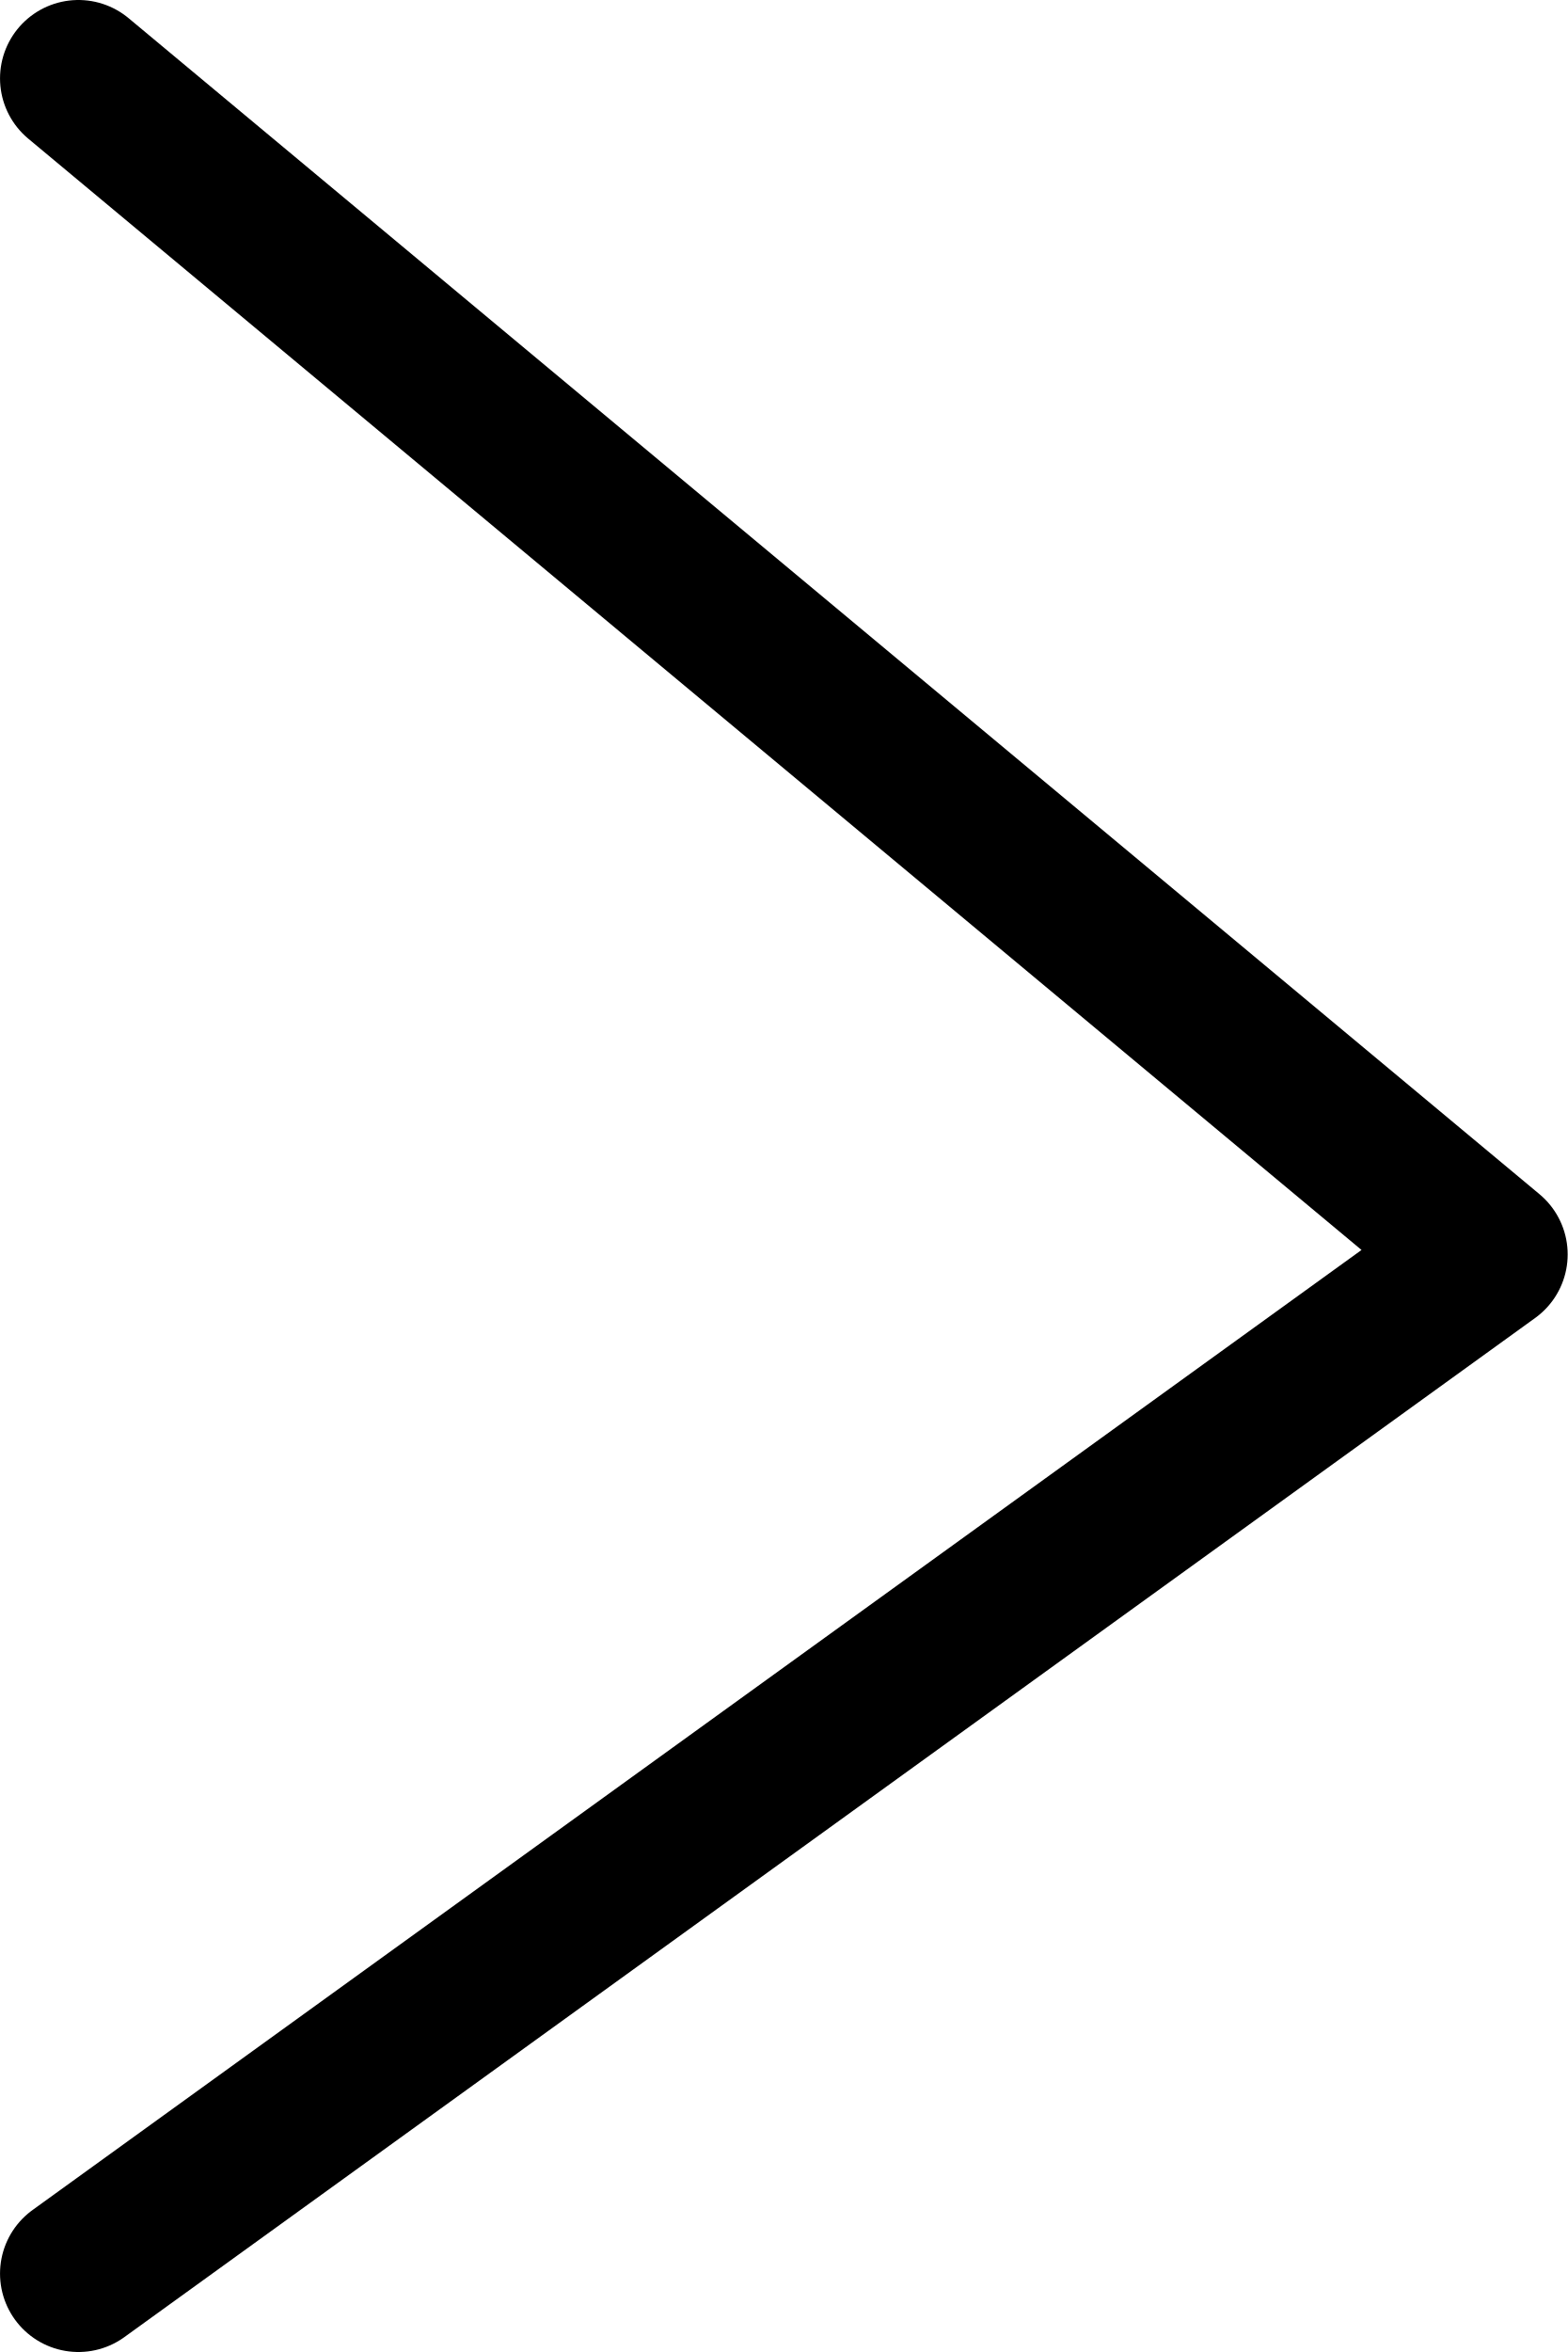
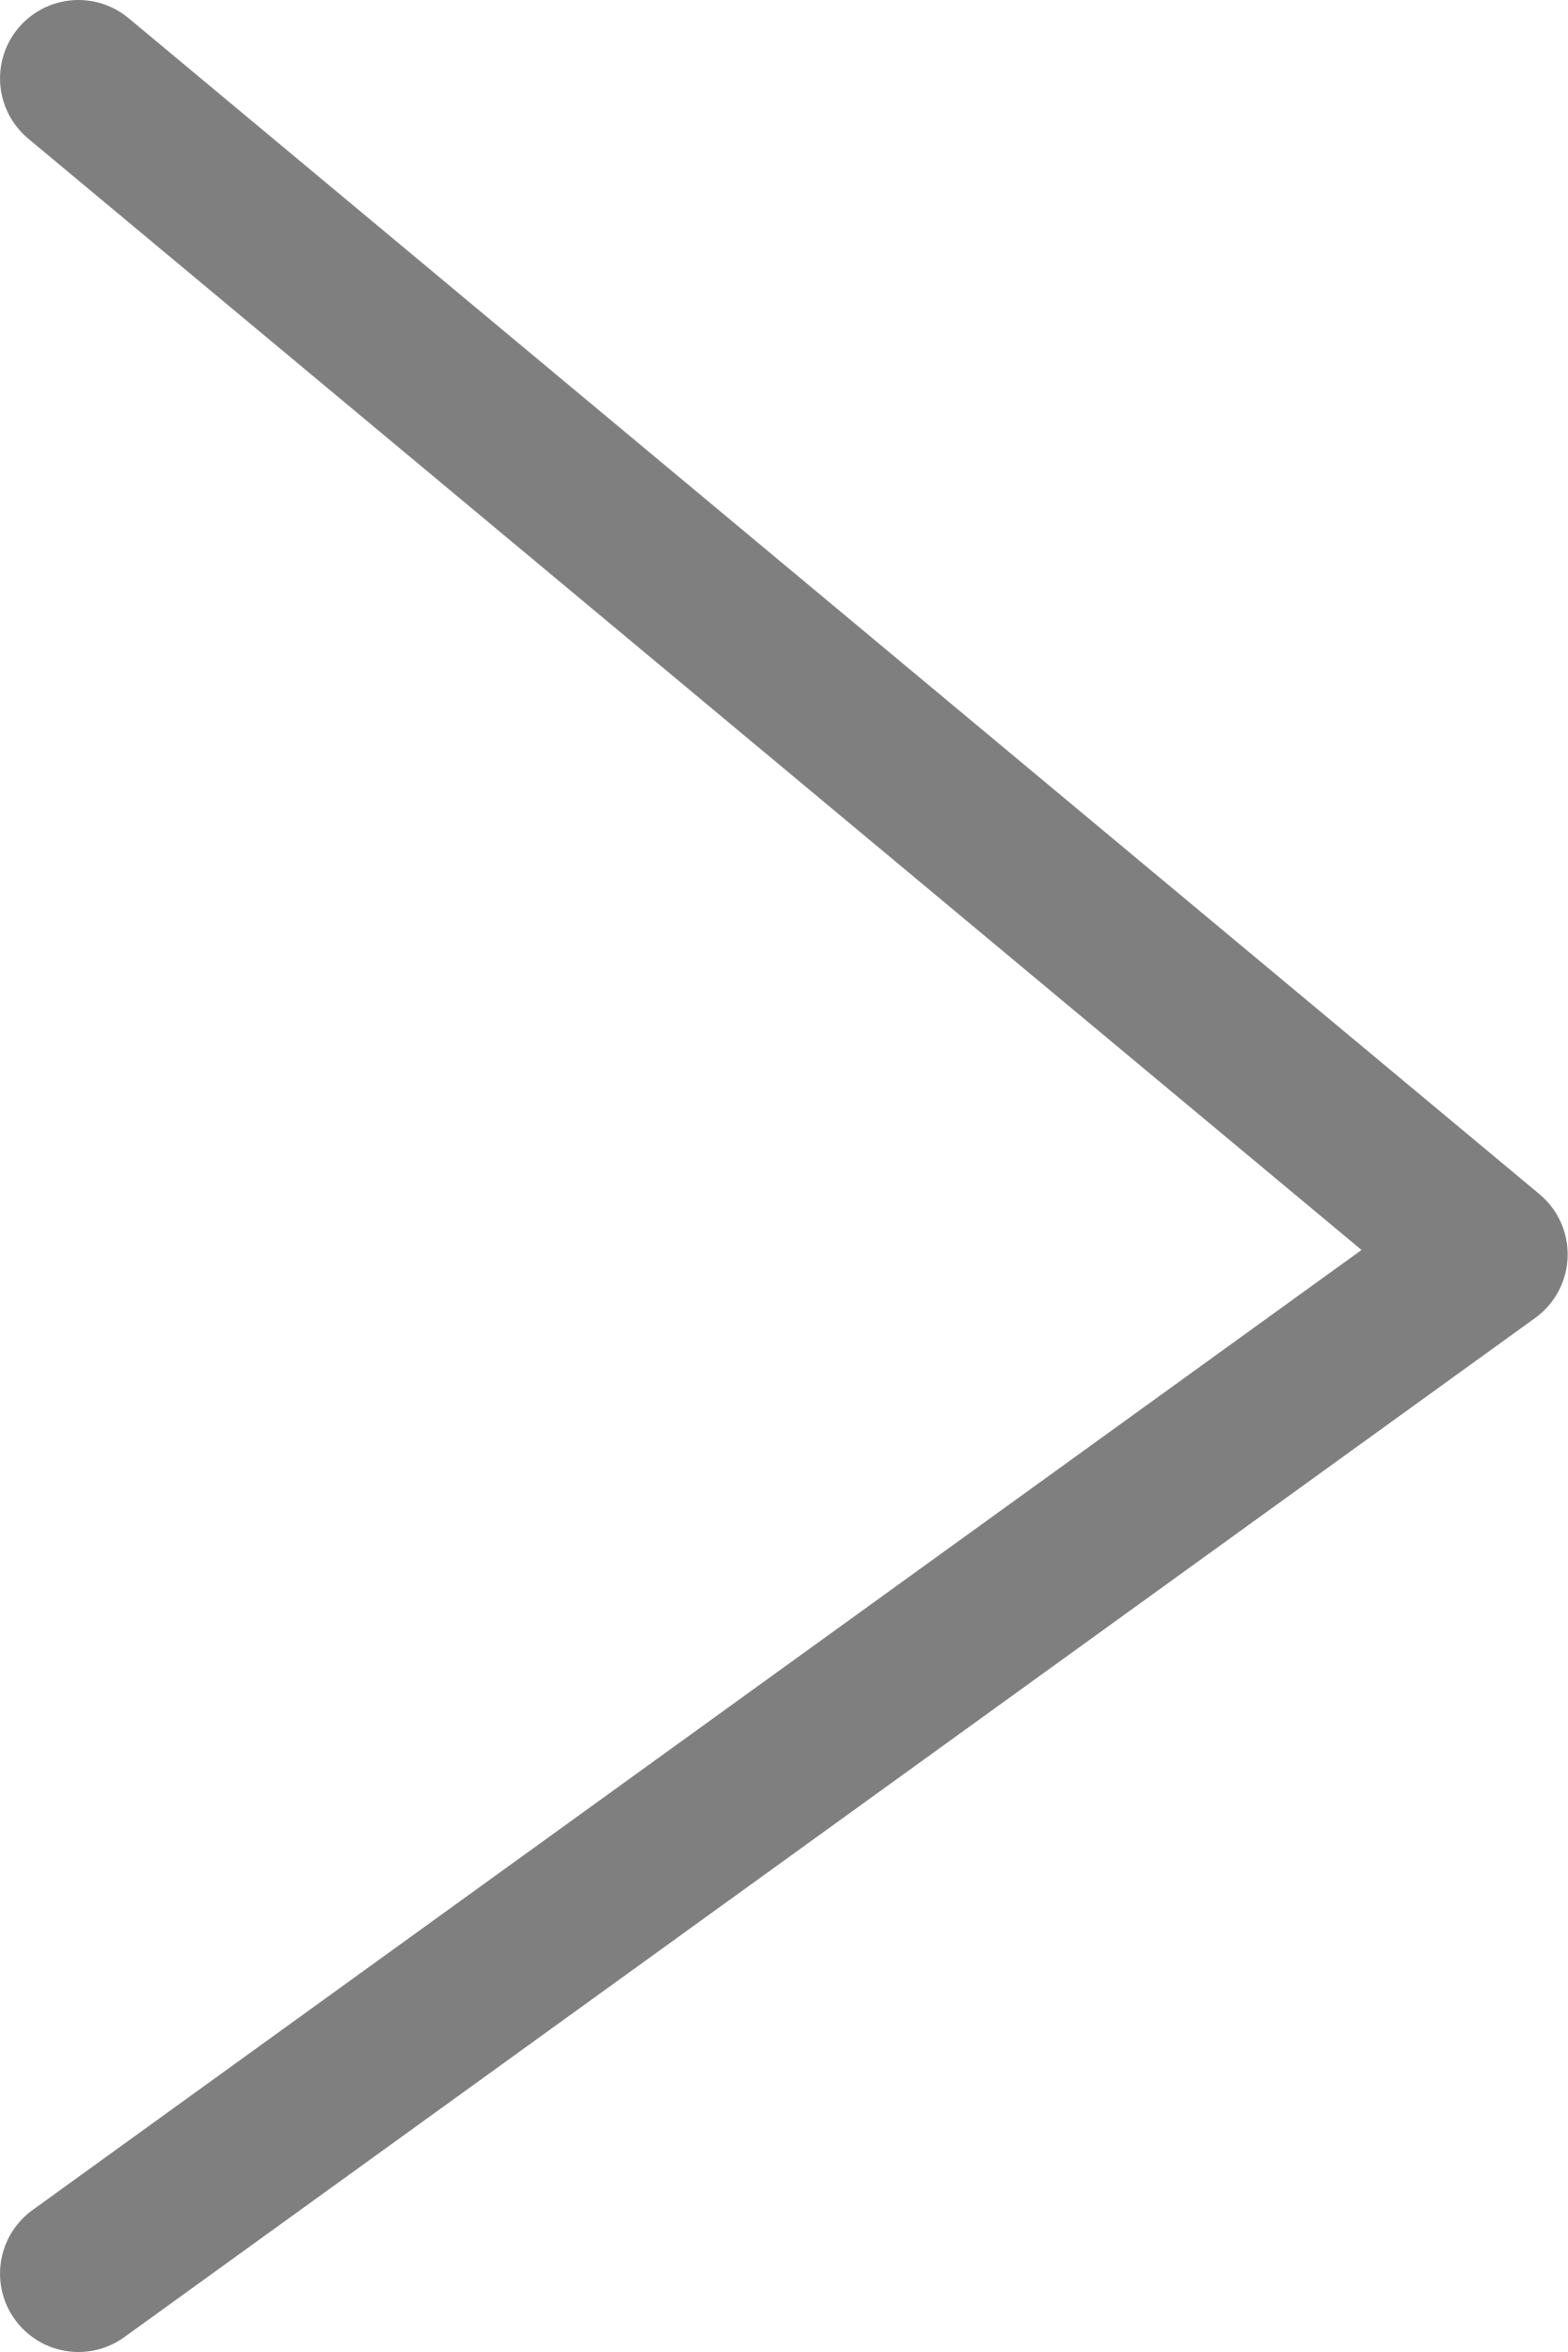
<svg xmlns="http://www.w3.org/2000/svg" width="100" height="150" viewBox="0 0 26.458 39.688" version="1.1" id="svg1">
  <defs id="defs1" />
  <g id="layer1">
-     <path style="fill:none;stroke:#000000;stroke-width:2.646;stroke-linecap:round;stroke-linejoin:round;stroke-dasharray:none" d="M 1.323,1.323 25.135,21.167 1.323,38.365" id="path1" />
+     <path style="fill:none;stroke:#000000;stroke-width:2.646;stroke-linecap:round;stroke-linejoin:round;stroke-dasharray:none;opacity:0.5" d="M 1.323,1.323 25.135,21.167 1.323,38.365" id="path1" />
  </g>
</svg>
